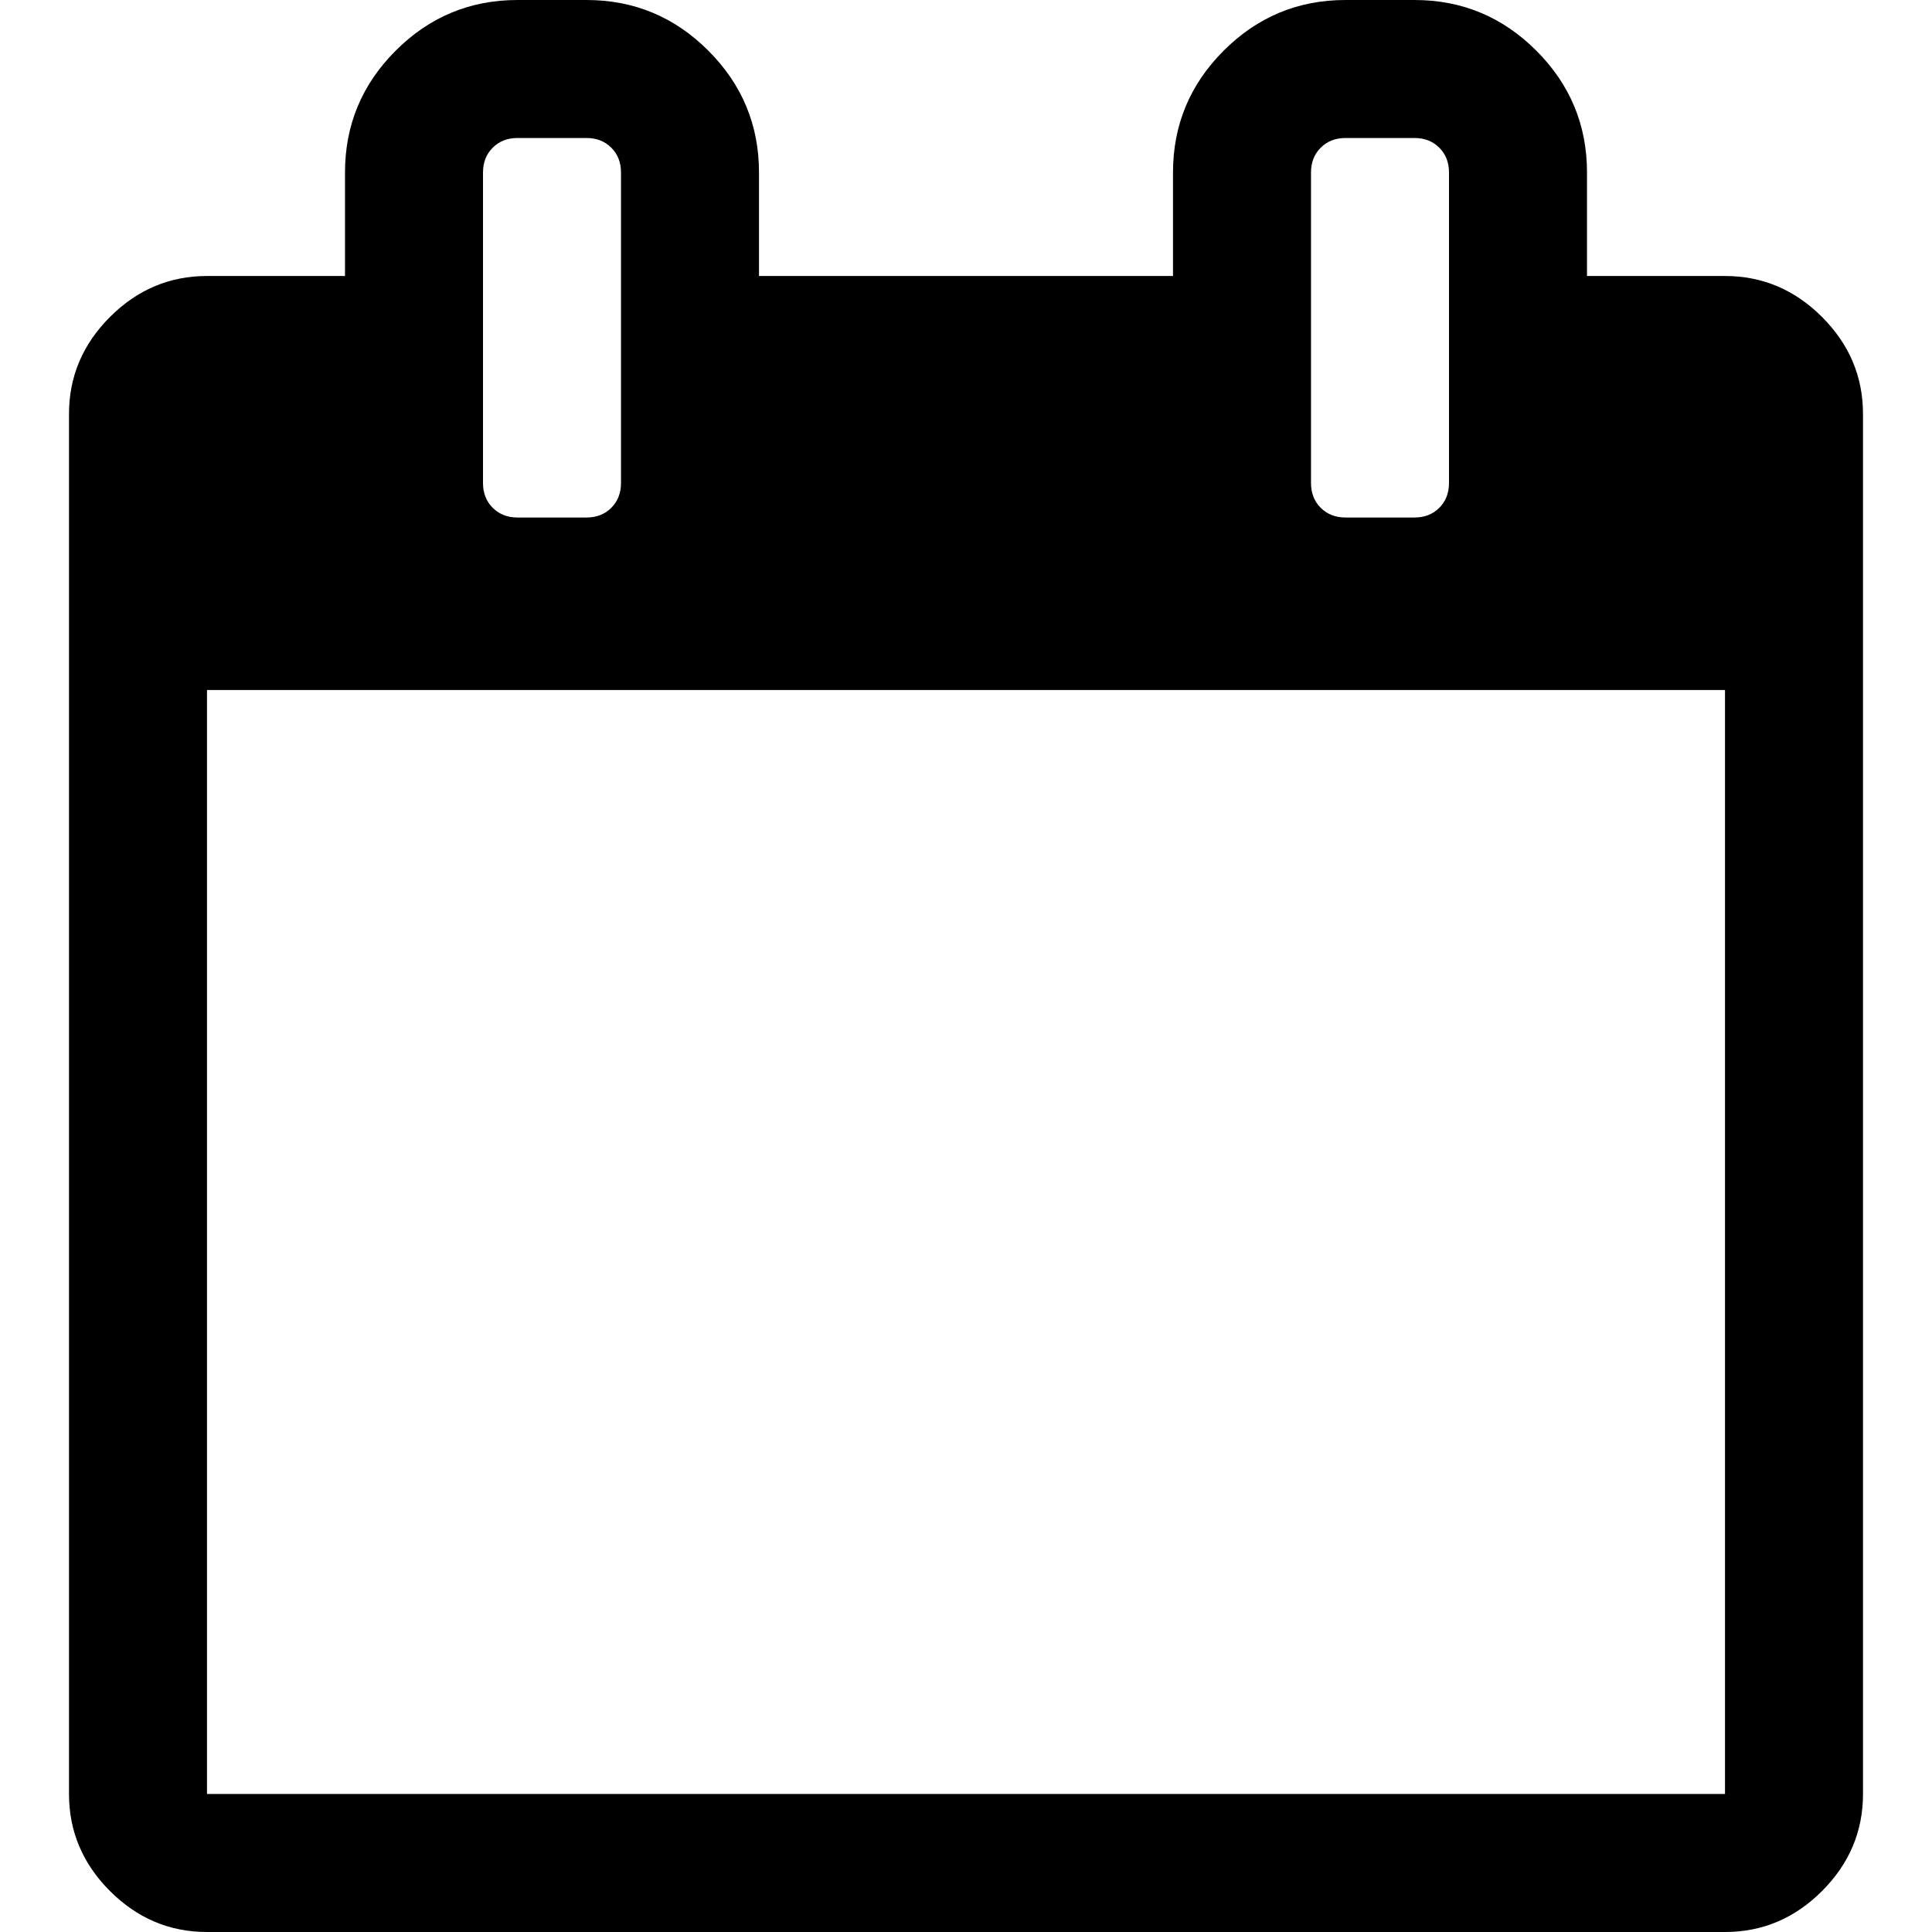
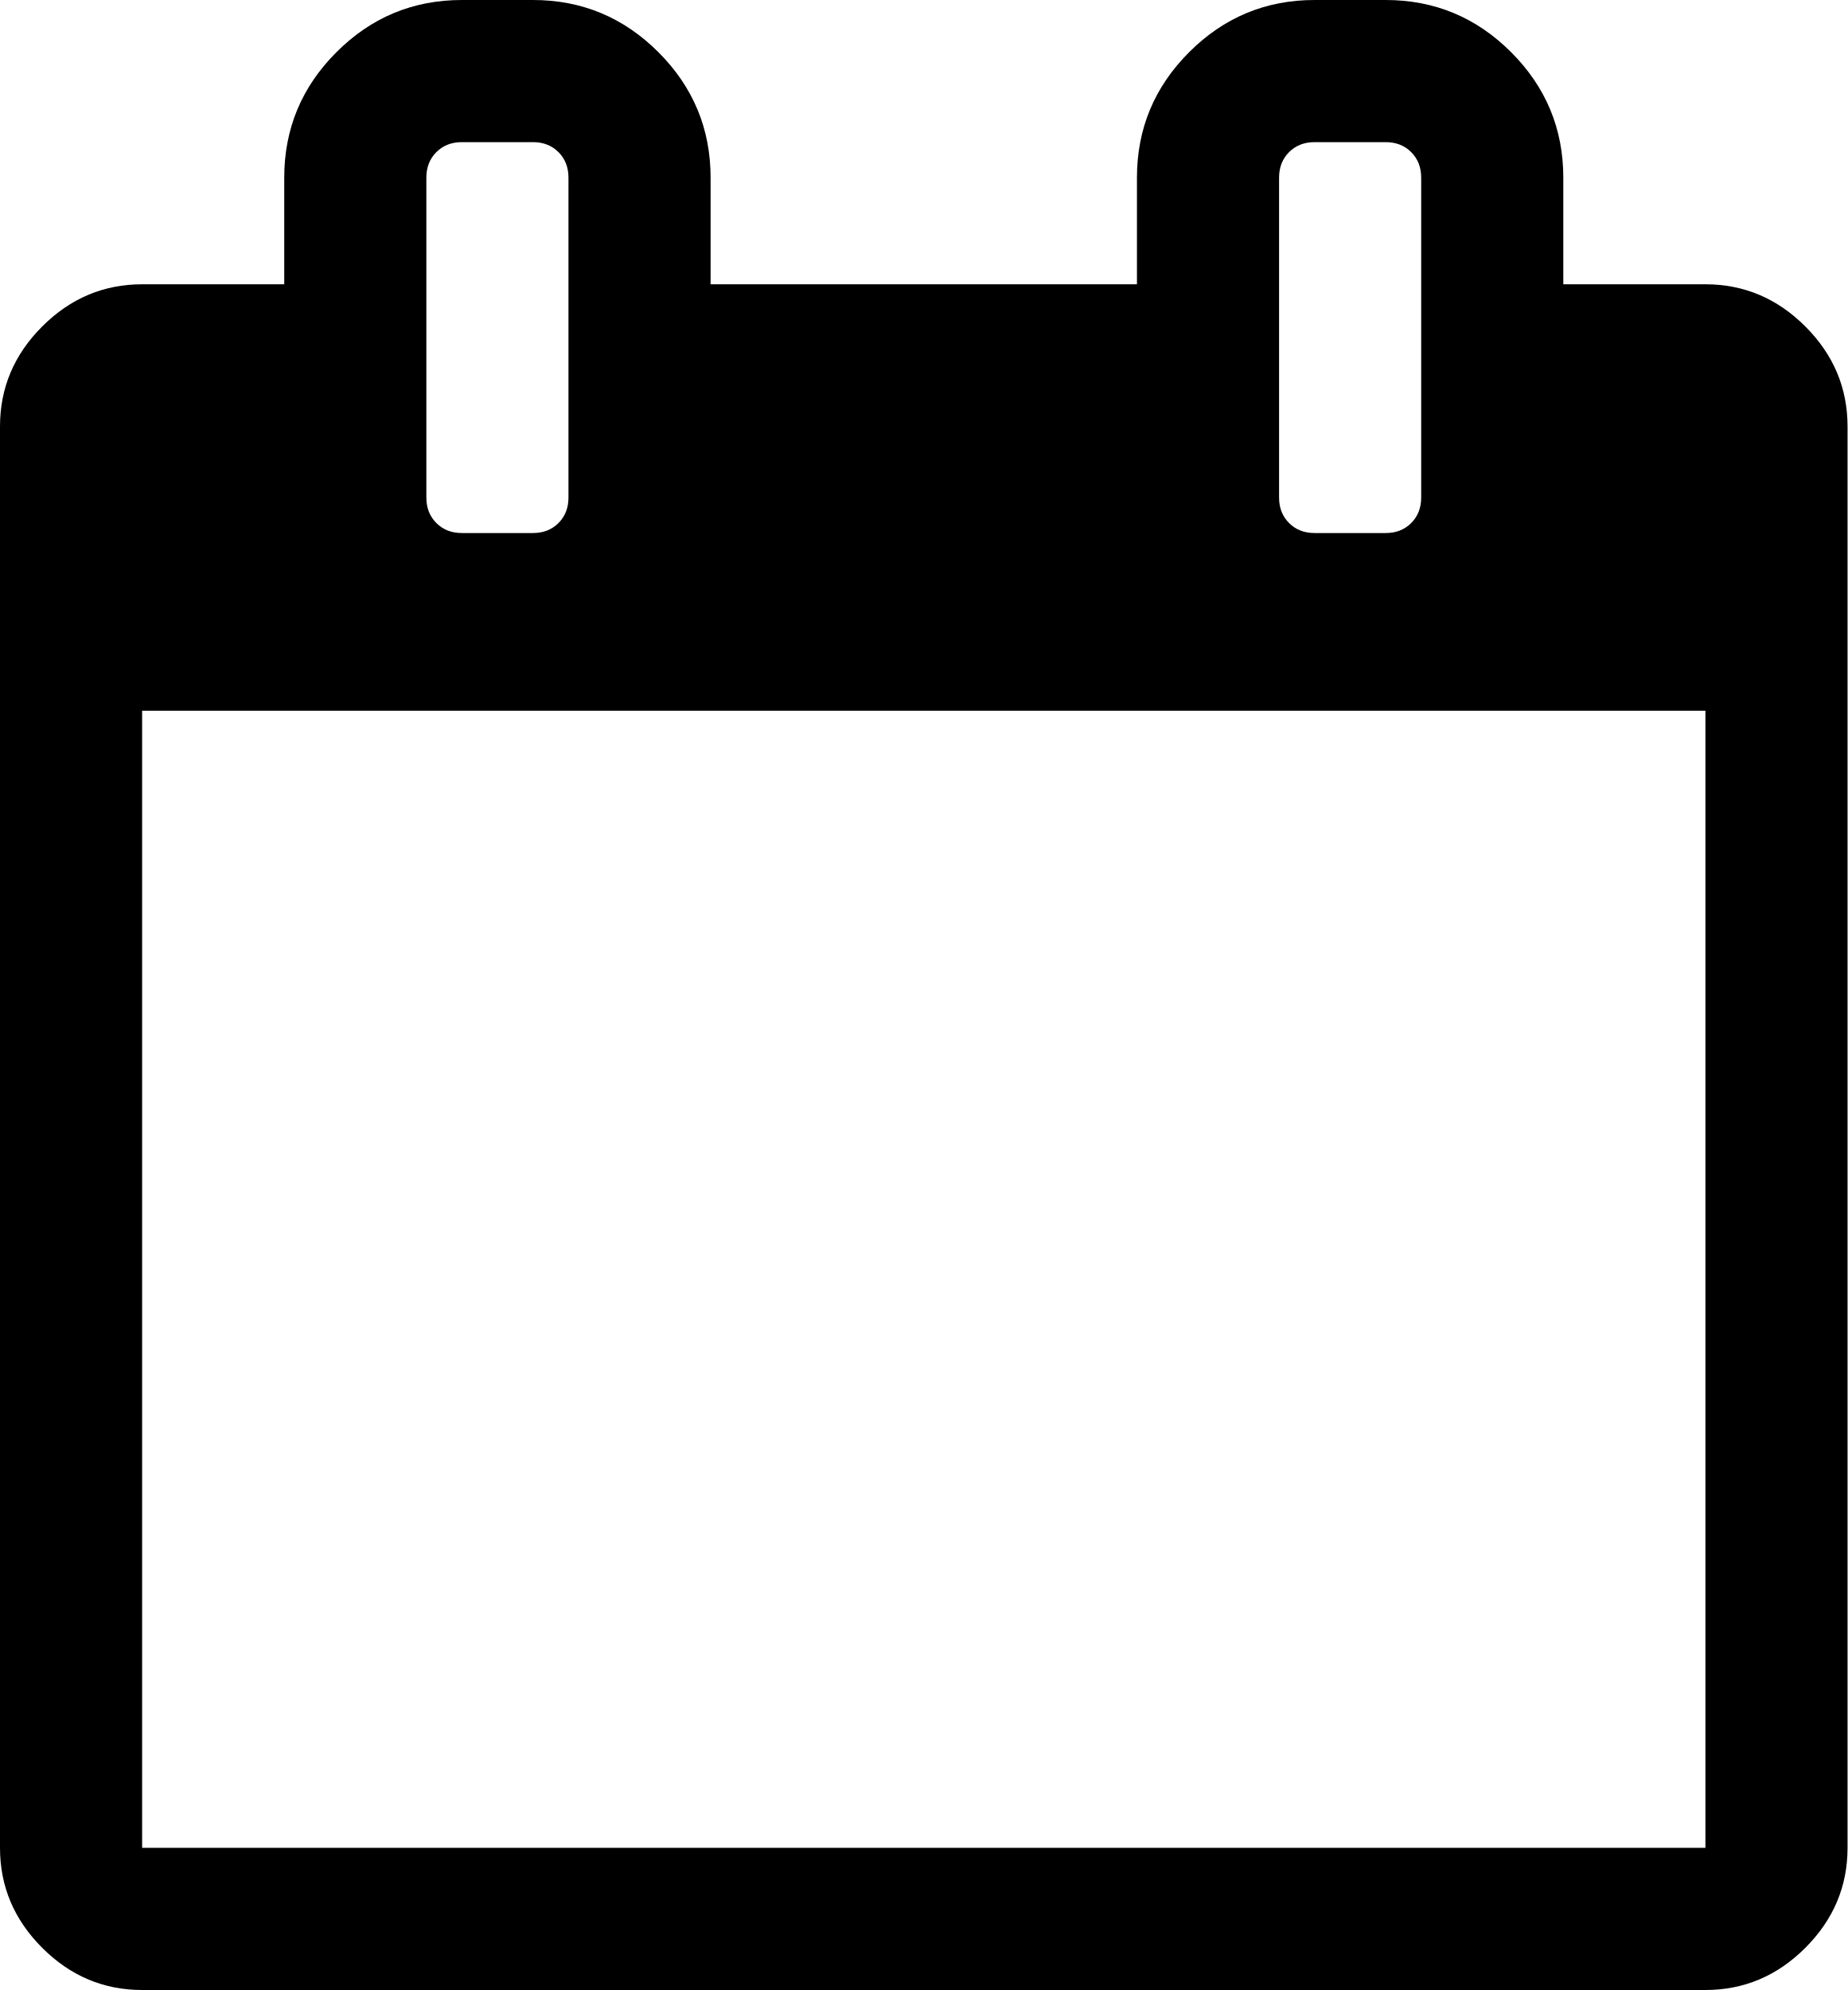
- <svg xmlns="http://www.w3.org/2000/svg" width="1792" height="1792" viewBox="0 0 1792 1792">
-   <path d="M192 1664h1408V640H192v1024zM576 448V160q0-14-9-23t-23-9h-64q-14 0-23 9t-9 23v288q0 14 9 23t23 9h64q14 0 23-9t9-23zm768 0V160q0-14-9-23t-23-9h-64q-14 0-23 9t-9 23v288q0 14 9 23t23 9h64q14 0 23-9t9-23zm384-64v1280q0 52-38 90t-90 38H192q-52 0-90-38t-38-90V384q0-52 38-90t90-38h128v-96q0-66 47-113T480 0h64q66 0 113 47t47 113v96h384v-96q0-66 47-113t113-47h64q66 0 113 47t47 113v96h128q52 0 90 38t38 90z" />
+ <svg xmlns="http://www.w3.org/2000/svg" viewBox="0 0 1664 1792">
+   <path d="M128 1664h1408v-1024h-1408v1024zm384-1216v-288q0-14-9-23t-23-9h-64q-14 0-23 9t-9 23v288q0 14 9 23t23 9h64q14 0 23-9t9-23zm768 0v-288q0-14-9-23t-23-9h-64q-14 0-23 9t-9 23v288q0 14 9 23t23 9h64q14 0 23-9t9-23zm384-64v1280q0 52-38 90t-90 38h-1408q-52 0-90-38t-38-90v-1280q0-52 38-90t90-38h128v-96q0-66 47-113t113-47h64q66 0 113 47t47 113v96h384v-96q0-66 47-113t113-47h64q66 0 113 47t47 113v96h128q52 0 90 38t38 90z" />
</svg>
